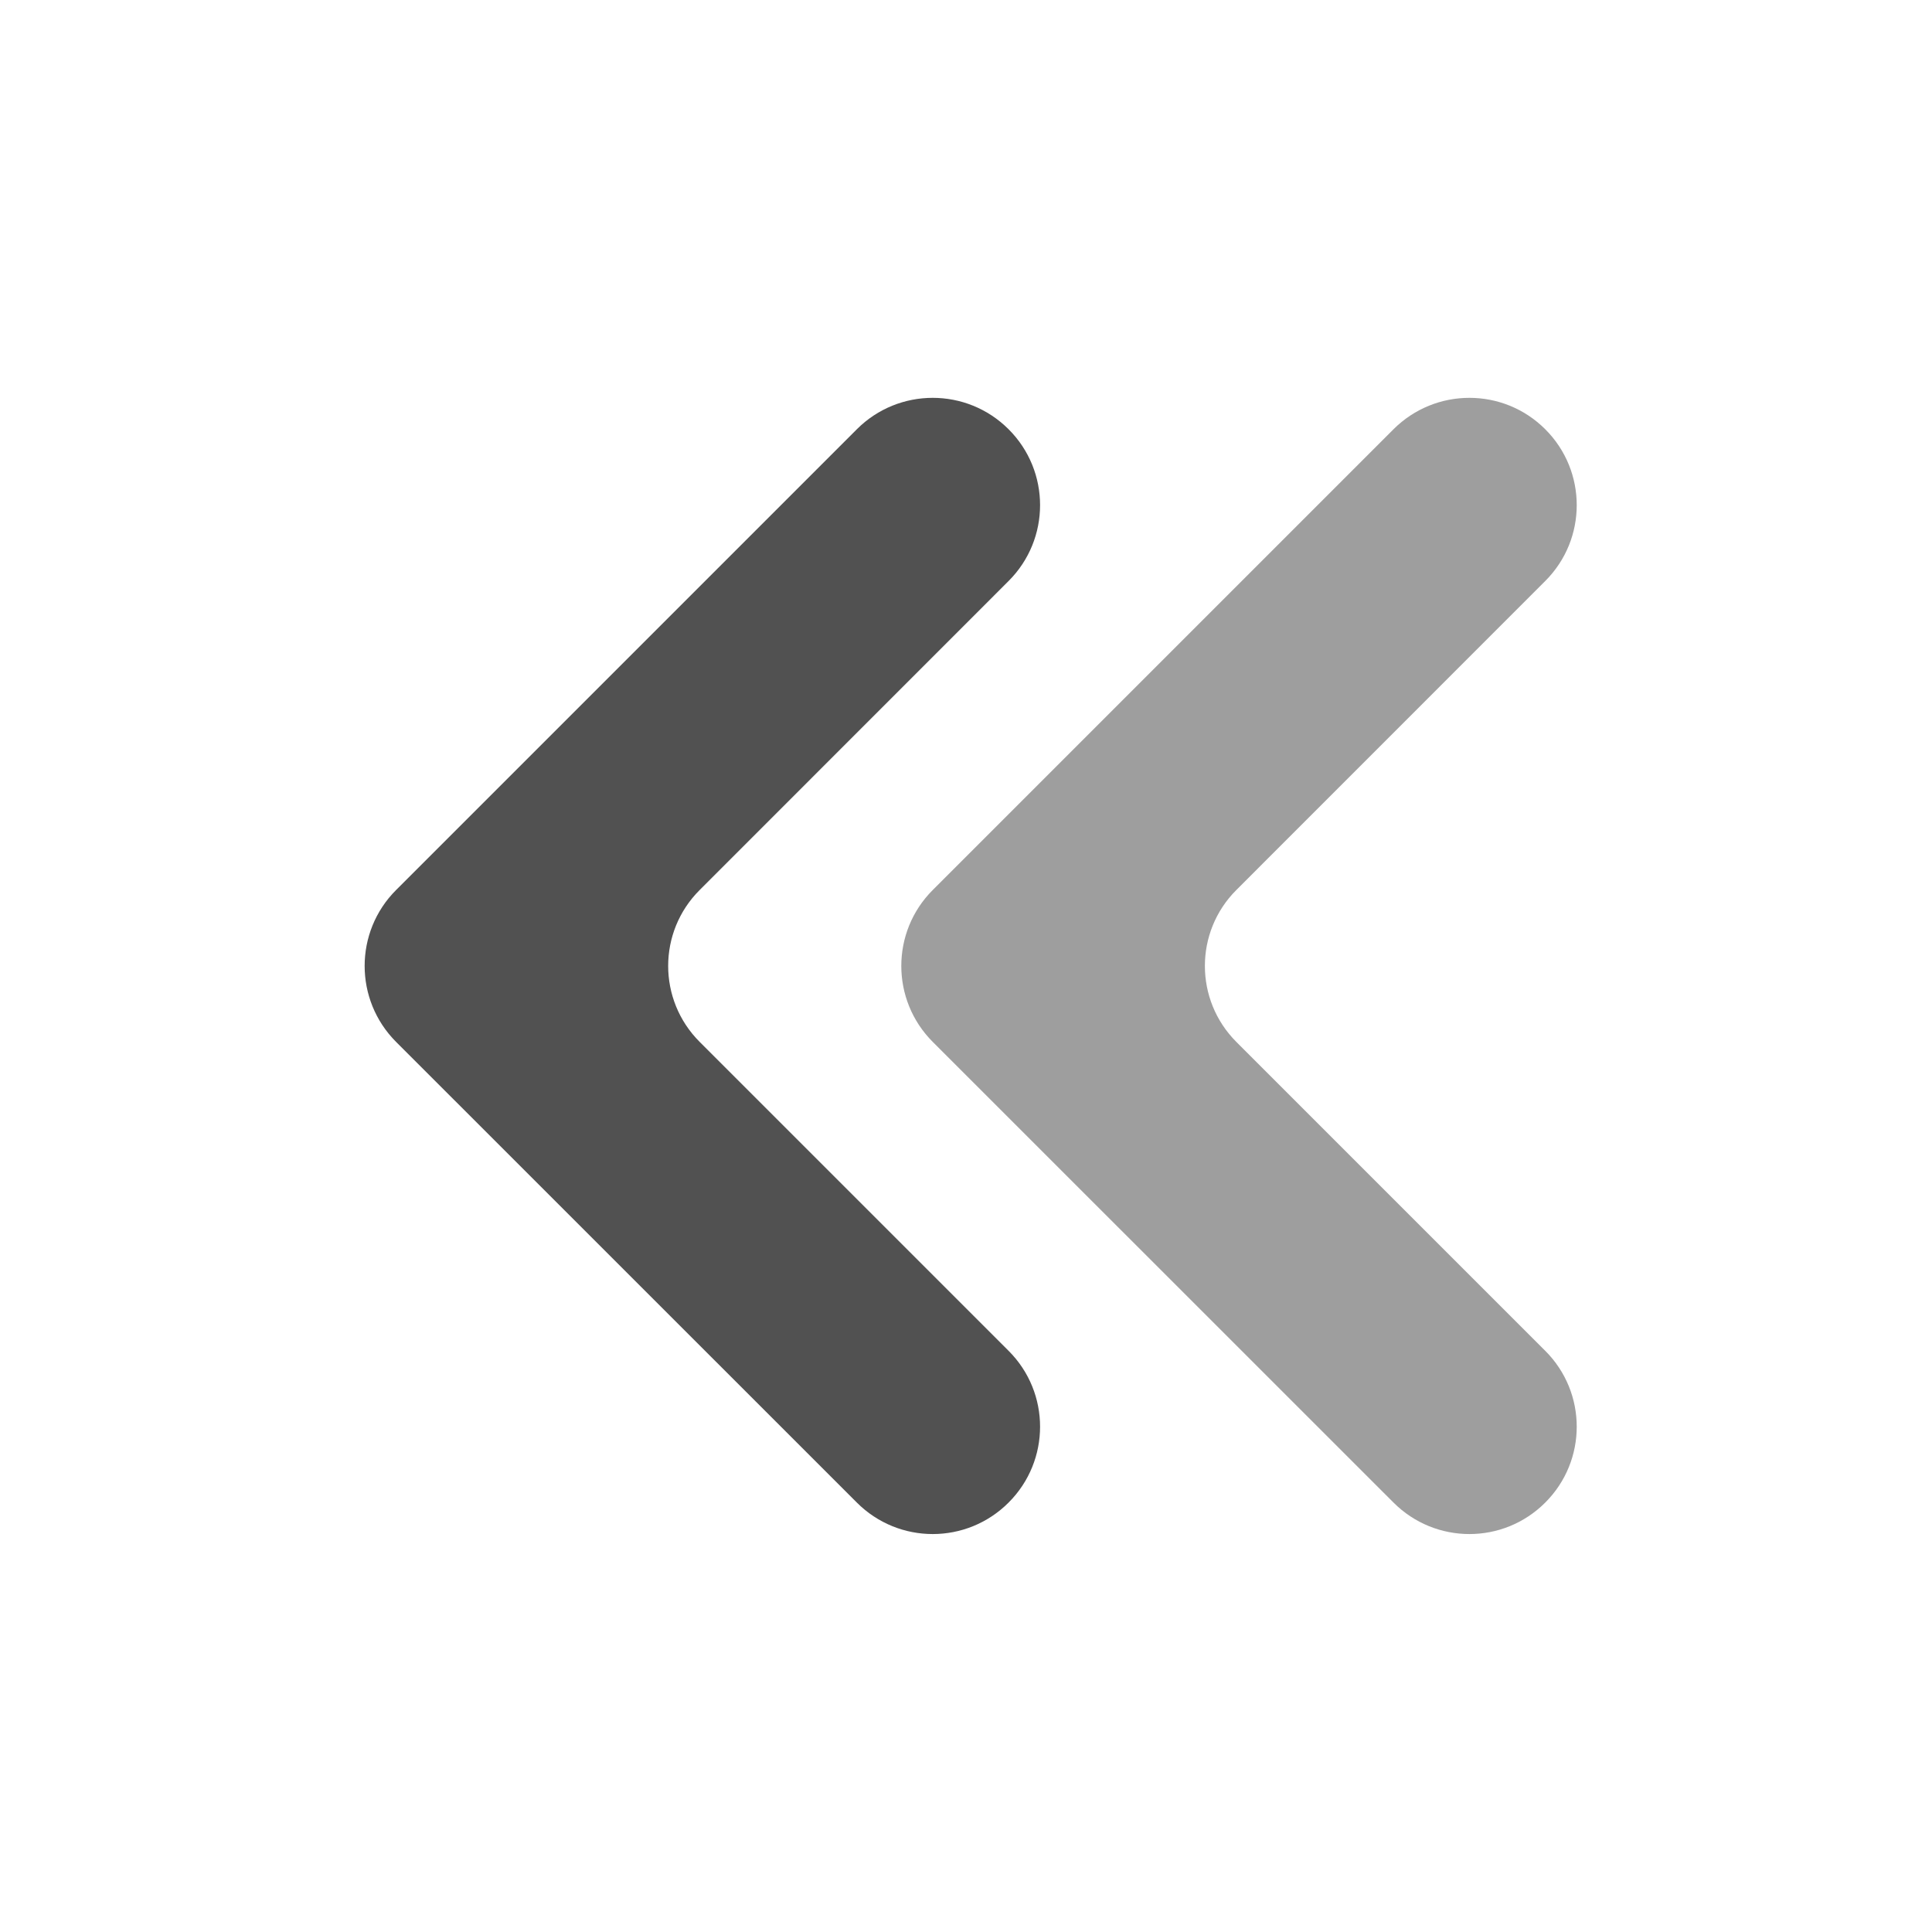
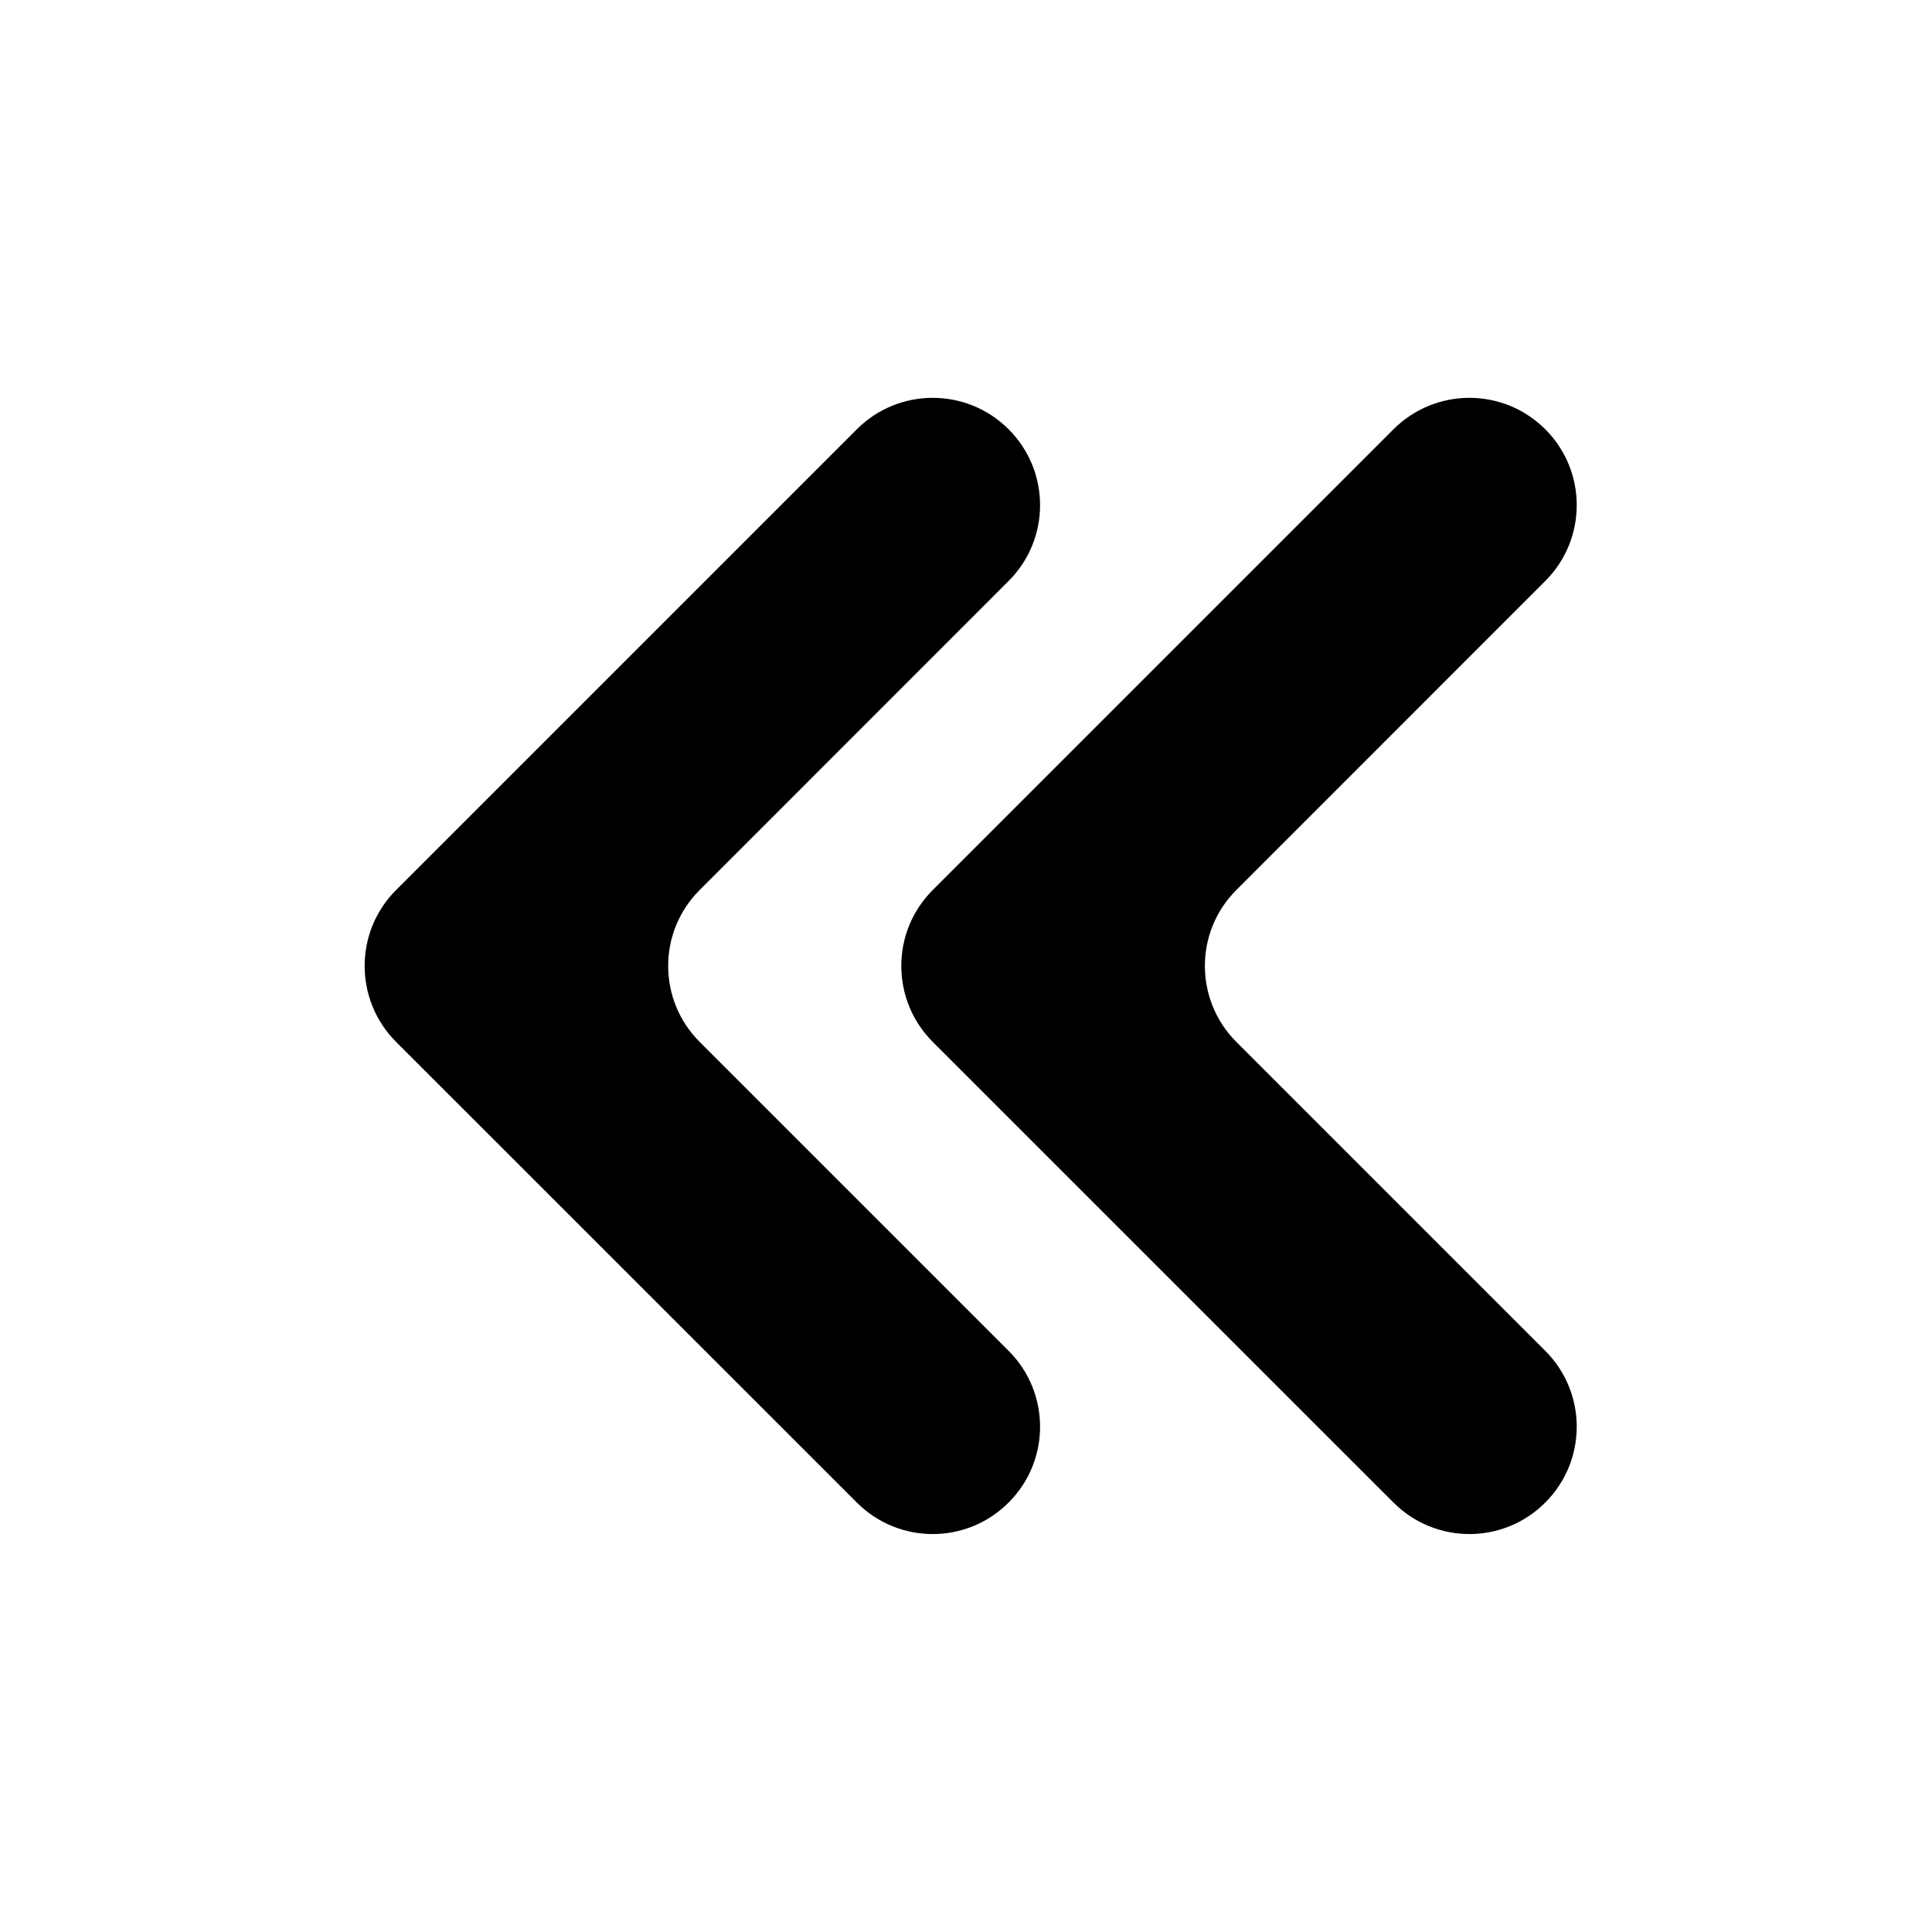
<svg xmlns="http://www.w3.org/2000/svg" width="22" height="22" viewBox="0 0 22 22" fill="none">
-   <path d="M11.485 4.888C11.008 4.411 10.234 4.411 9.757 4.888L4.51 10.135C4.033 10.612 4.033 11.386 4.51 11.864L9.757 17.11C10.234 17.588 11.008 17.588 11.485 17.11C11.963 16.633 11.963 15.859 11.485 15.382L7.967 11.864C7.489 11.386 7.489 10.612 7.967 10.135L11.485 6.616C11.963 6.139 11.963 5.365 11.485 4.888Z" fill="black" fill-opacity="0.68" />
-   <path d="M15.868 4.888L10.621 10.135C10.144 10.612 10.144 11.386 10.621 11.864L15.868 17.11C16.346 17.588 17.119 17.588 17.596 17.11C18.074 16.633 18.074 15.859 17.596 15.382L14.078 11.864C13.601 11.386 13.601 10.612 14.078 10.135L17.596 6.616C18.074 6.139 18.074 5.365 17.596 4.888C17.119 4.411 16.346 4.411 15.868 4.888Z" fill="black" fill-opacity="0.38" />
+   <path d="M11.485 4.888C11.008 4.411 10.234 4.411 9.757 4.888L4.51 10.135C4.033 10.612 4.033 11.386 4.51 11.864L9.757 17.11C10.234 17.588 11.008 17.588 11.485 17.11C11.963 16.633 11.963 15.859 11.485 15.382L7.967 11.864C7.489 11.386 7.489 10.612 7.967 10.135L11.485 6.616C11.963 6.139 11.963 5.365 11.485 4.888Z" fill="currentColor" />
+   <path d="M15.868 4.888L10.621 10.135C10.144 10.612 10.144 11.386 10.621 11.864L15.868 17.11C16.346 17.588 17.119 17.588 17.596 17.11C18.074 16.633 18.074 15.859 17.596 15.382L14.078 11.864C13.601 11.386 13.601 10.612 14.078 10.135L17.596 6.616C18.074 6.139 18.074 5.365 17.596 4.888C17.119 4.411 16.346 4.411 15.868 4.888Z" fill="currentColor" />
</svg>
